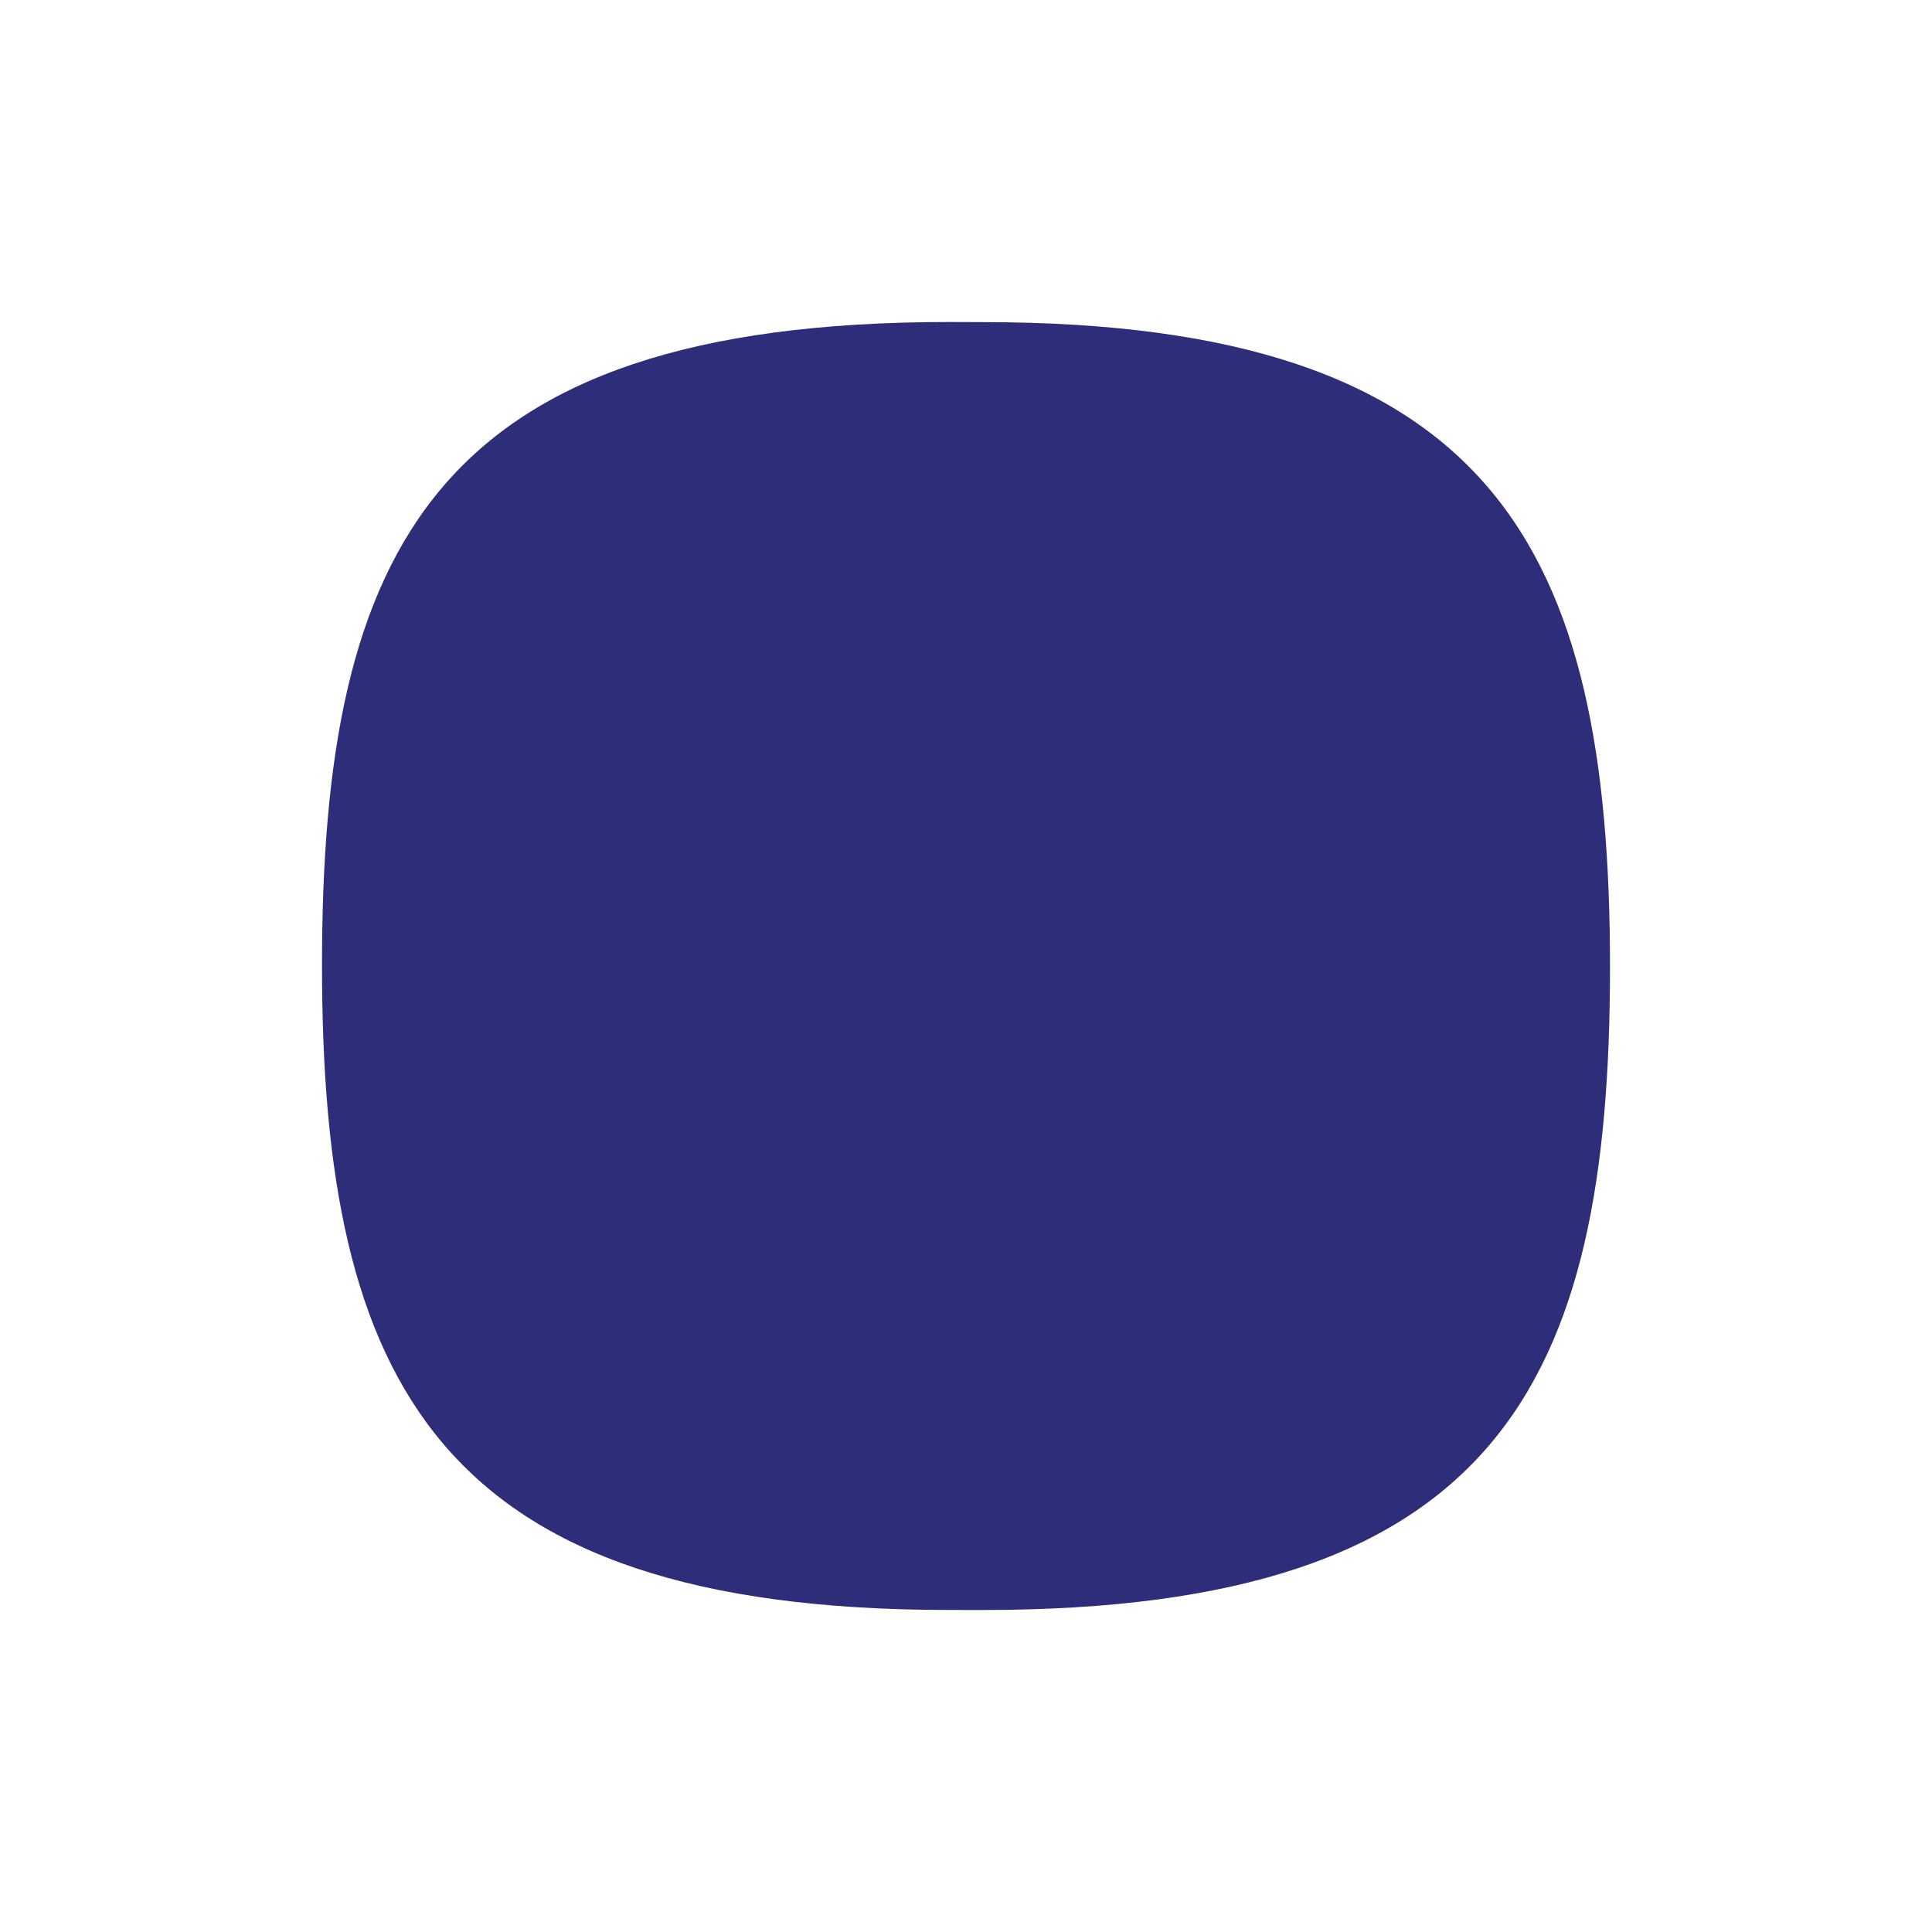
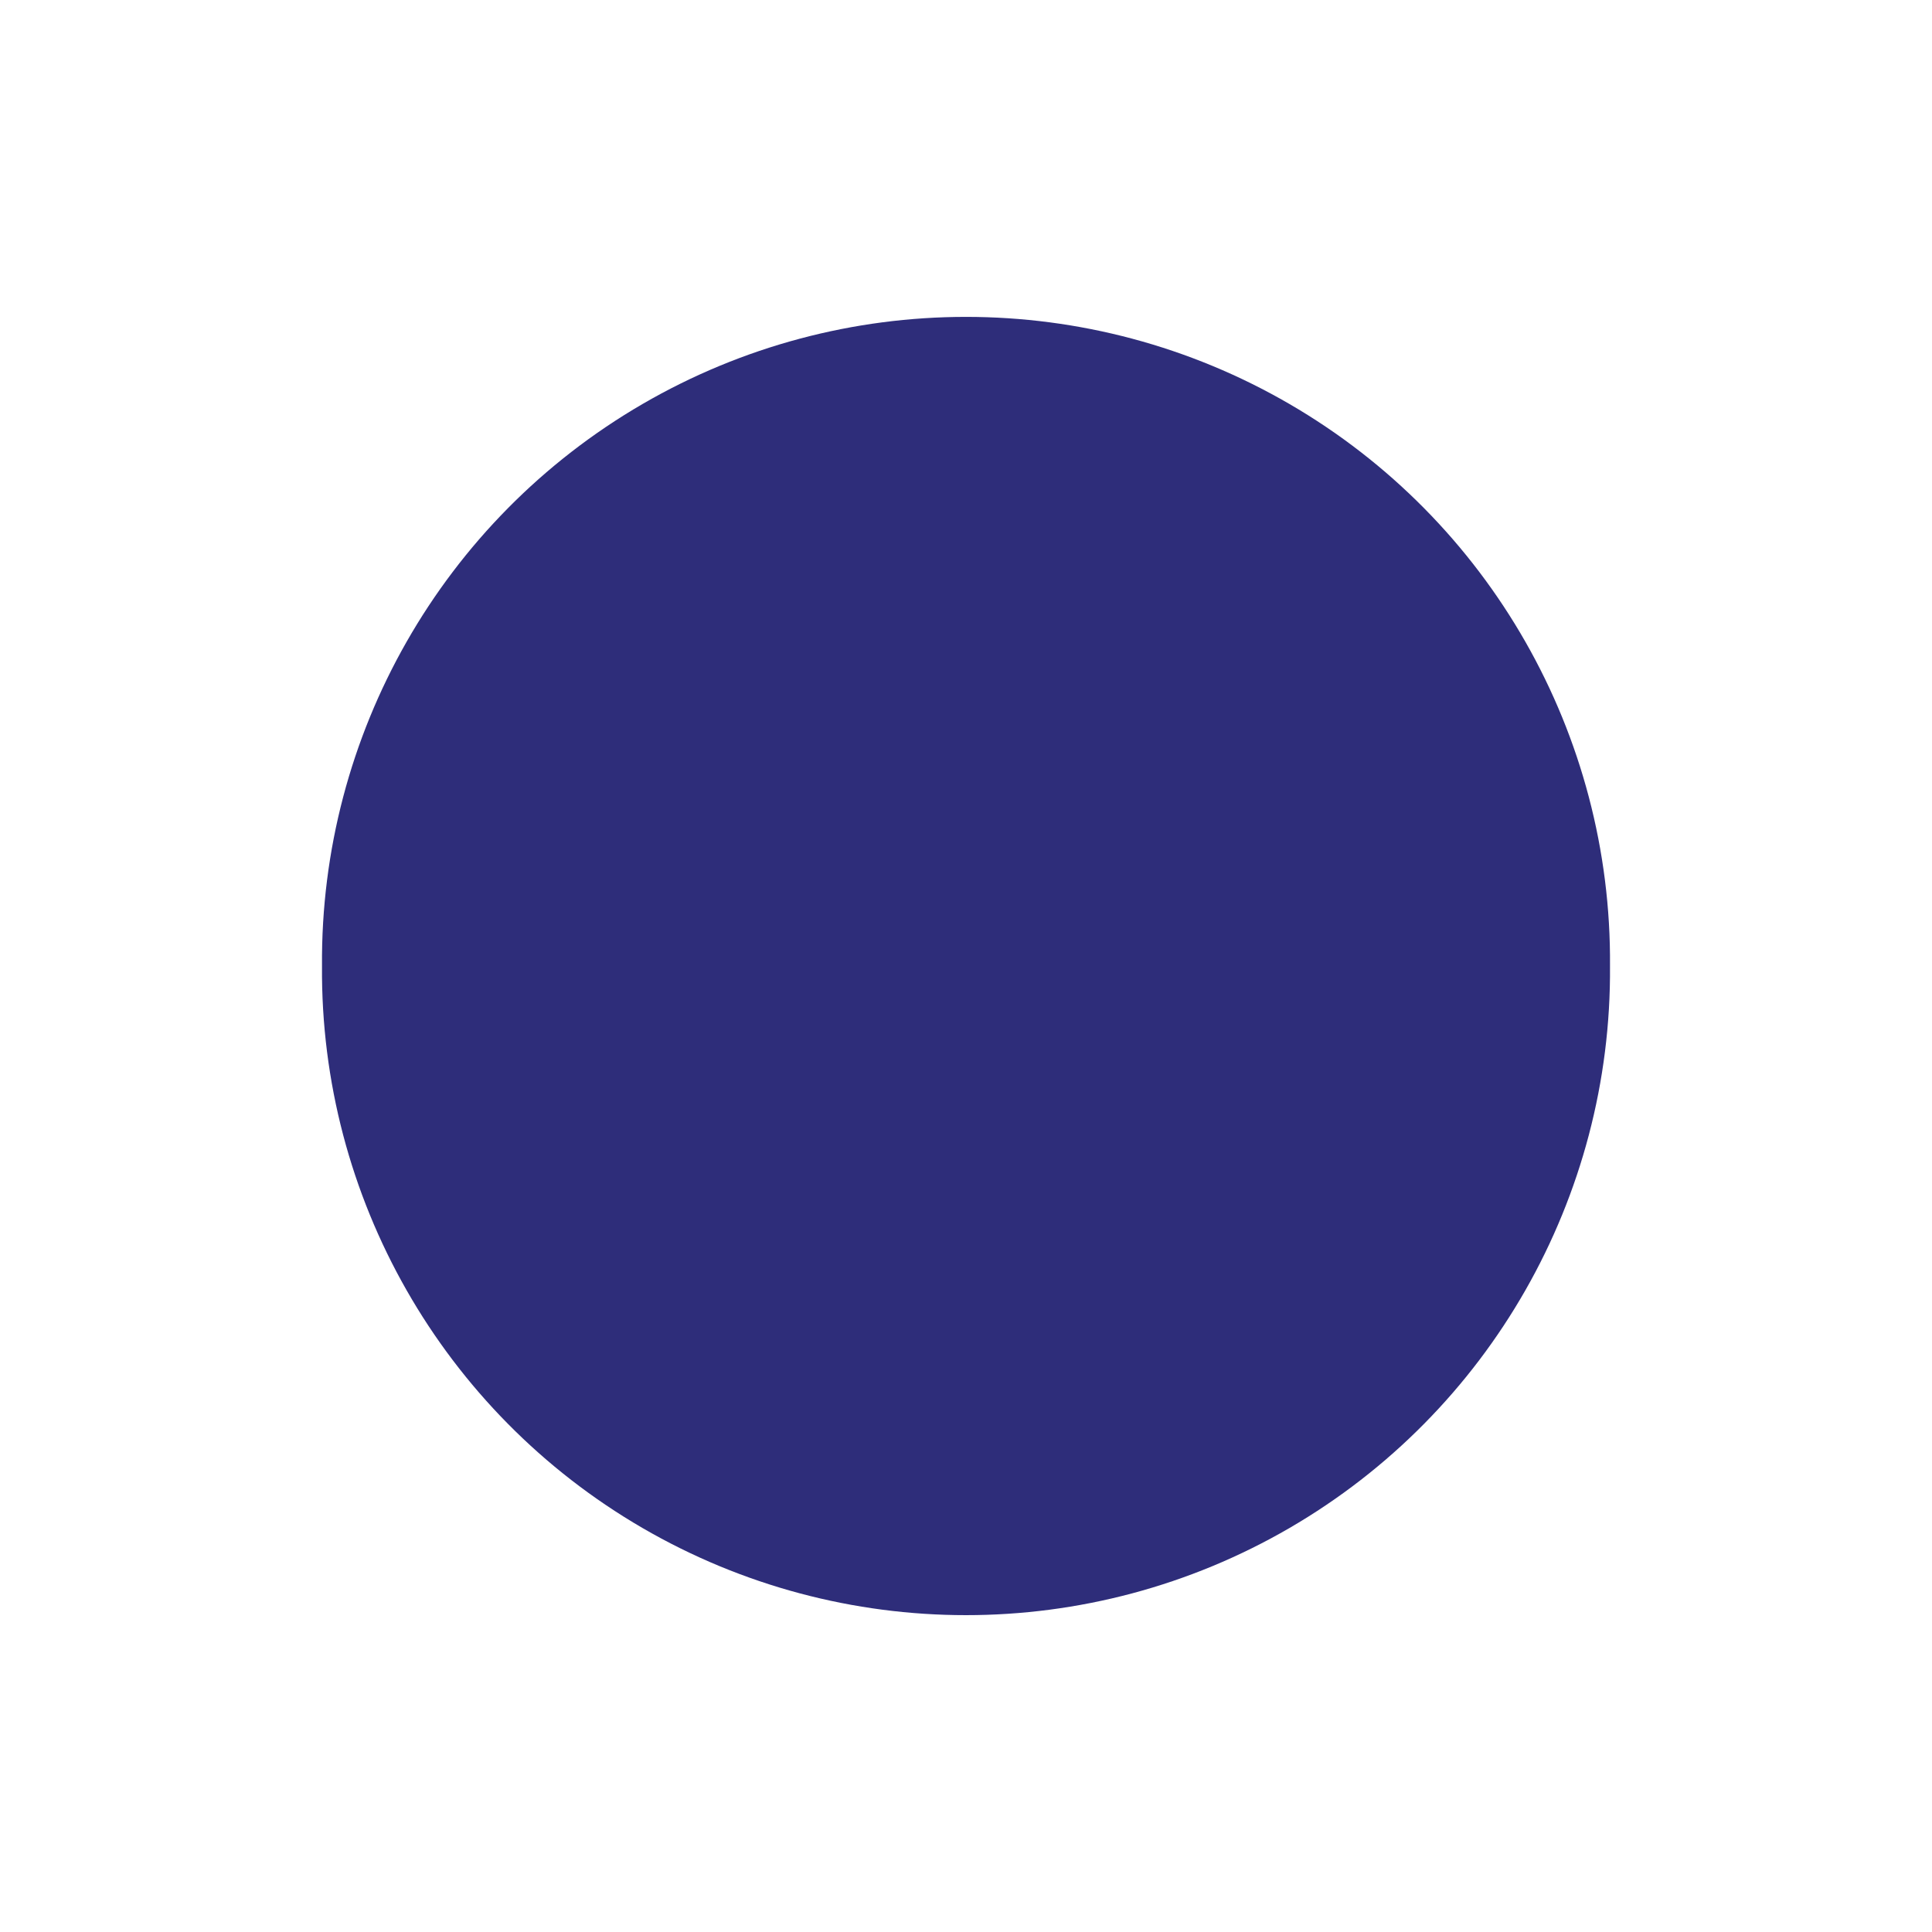
<svg xmlns="http://www.w3.org/2000/svg" version="1.1" id="icon-m-common-blue-layer" x="0px" y="0px" width="48px" height="48px" viewBox="0 0 48 48" style="enable-background:new 0 0 48 48;" xml:space="preserve">
+   <defs id="defs10" />
  <g id="icon-m-common-blue">
-     <rect style="fill:none;" width="48" height="48" />
-     <path style="fill:#2E2D7A;" d="M24.417,40C37.215,40,40,34.381,40,24.024c0-10.384-2.863-16.021-15.583-16.021L23.58,8   C10.785,8,8,13.621,8,23.979c0,10.381,2.863,16.02,15.58,16.02L24.417,40z" />
+     <rect style="fill:none;" width="48" height="48" id="rect4" />
+     <path style="color:#000000;fill:#2e2d7a;fill-opacity:1;fill-rule:nonzero;stroke:none;stroke-width:0.987;marker:none;visibility:visible;display:inline;overflow:visible;enable-background:accumulate;stroke-linecap:butt;stroke-linejoin:miter;stroke-miterlimit:4;stroke-opacity:1;stroke-dasharray:none;stroke-dashoffset:0" id="path2822" d="m 39.661,23.797 a 15.814,15.763 0 1 1 -31.627,0 15.814,15.763 0 1 1 31.627,0 z" transform="matrix(1.01179,0,0,1.015054,-0.1286172,-0.1548391)" />
  </g>
</svg>
